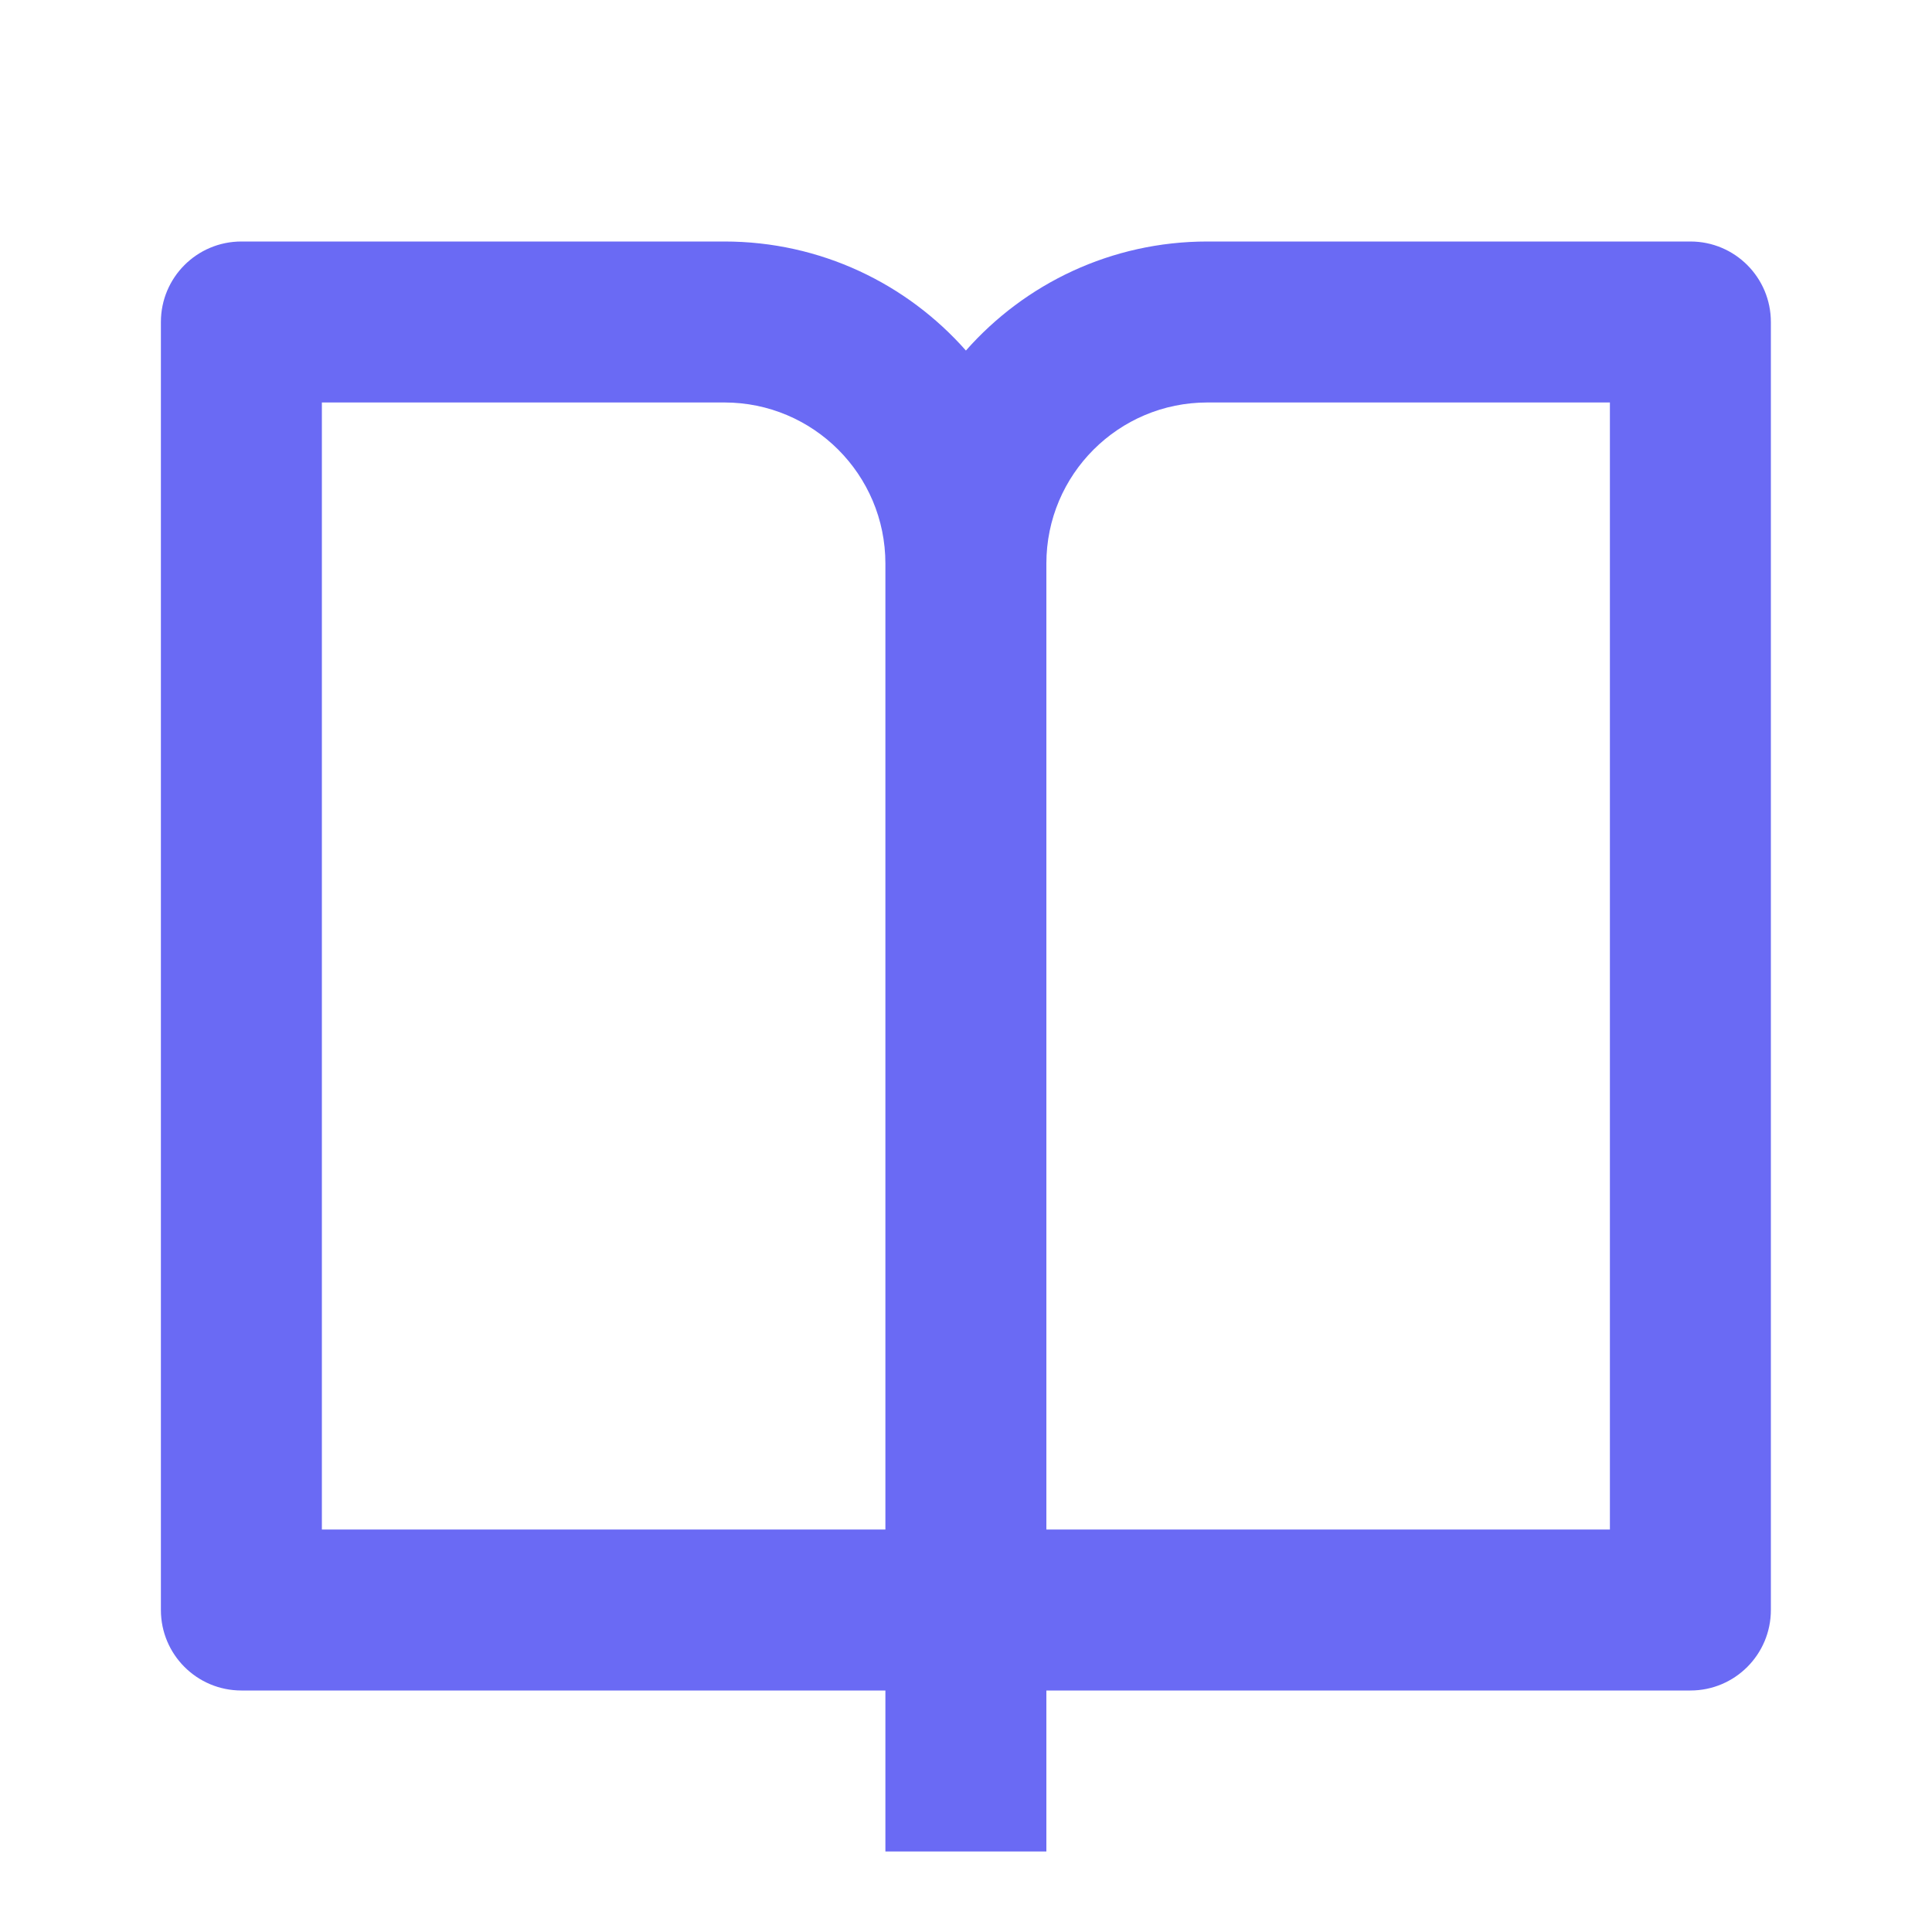
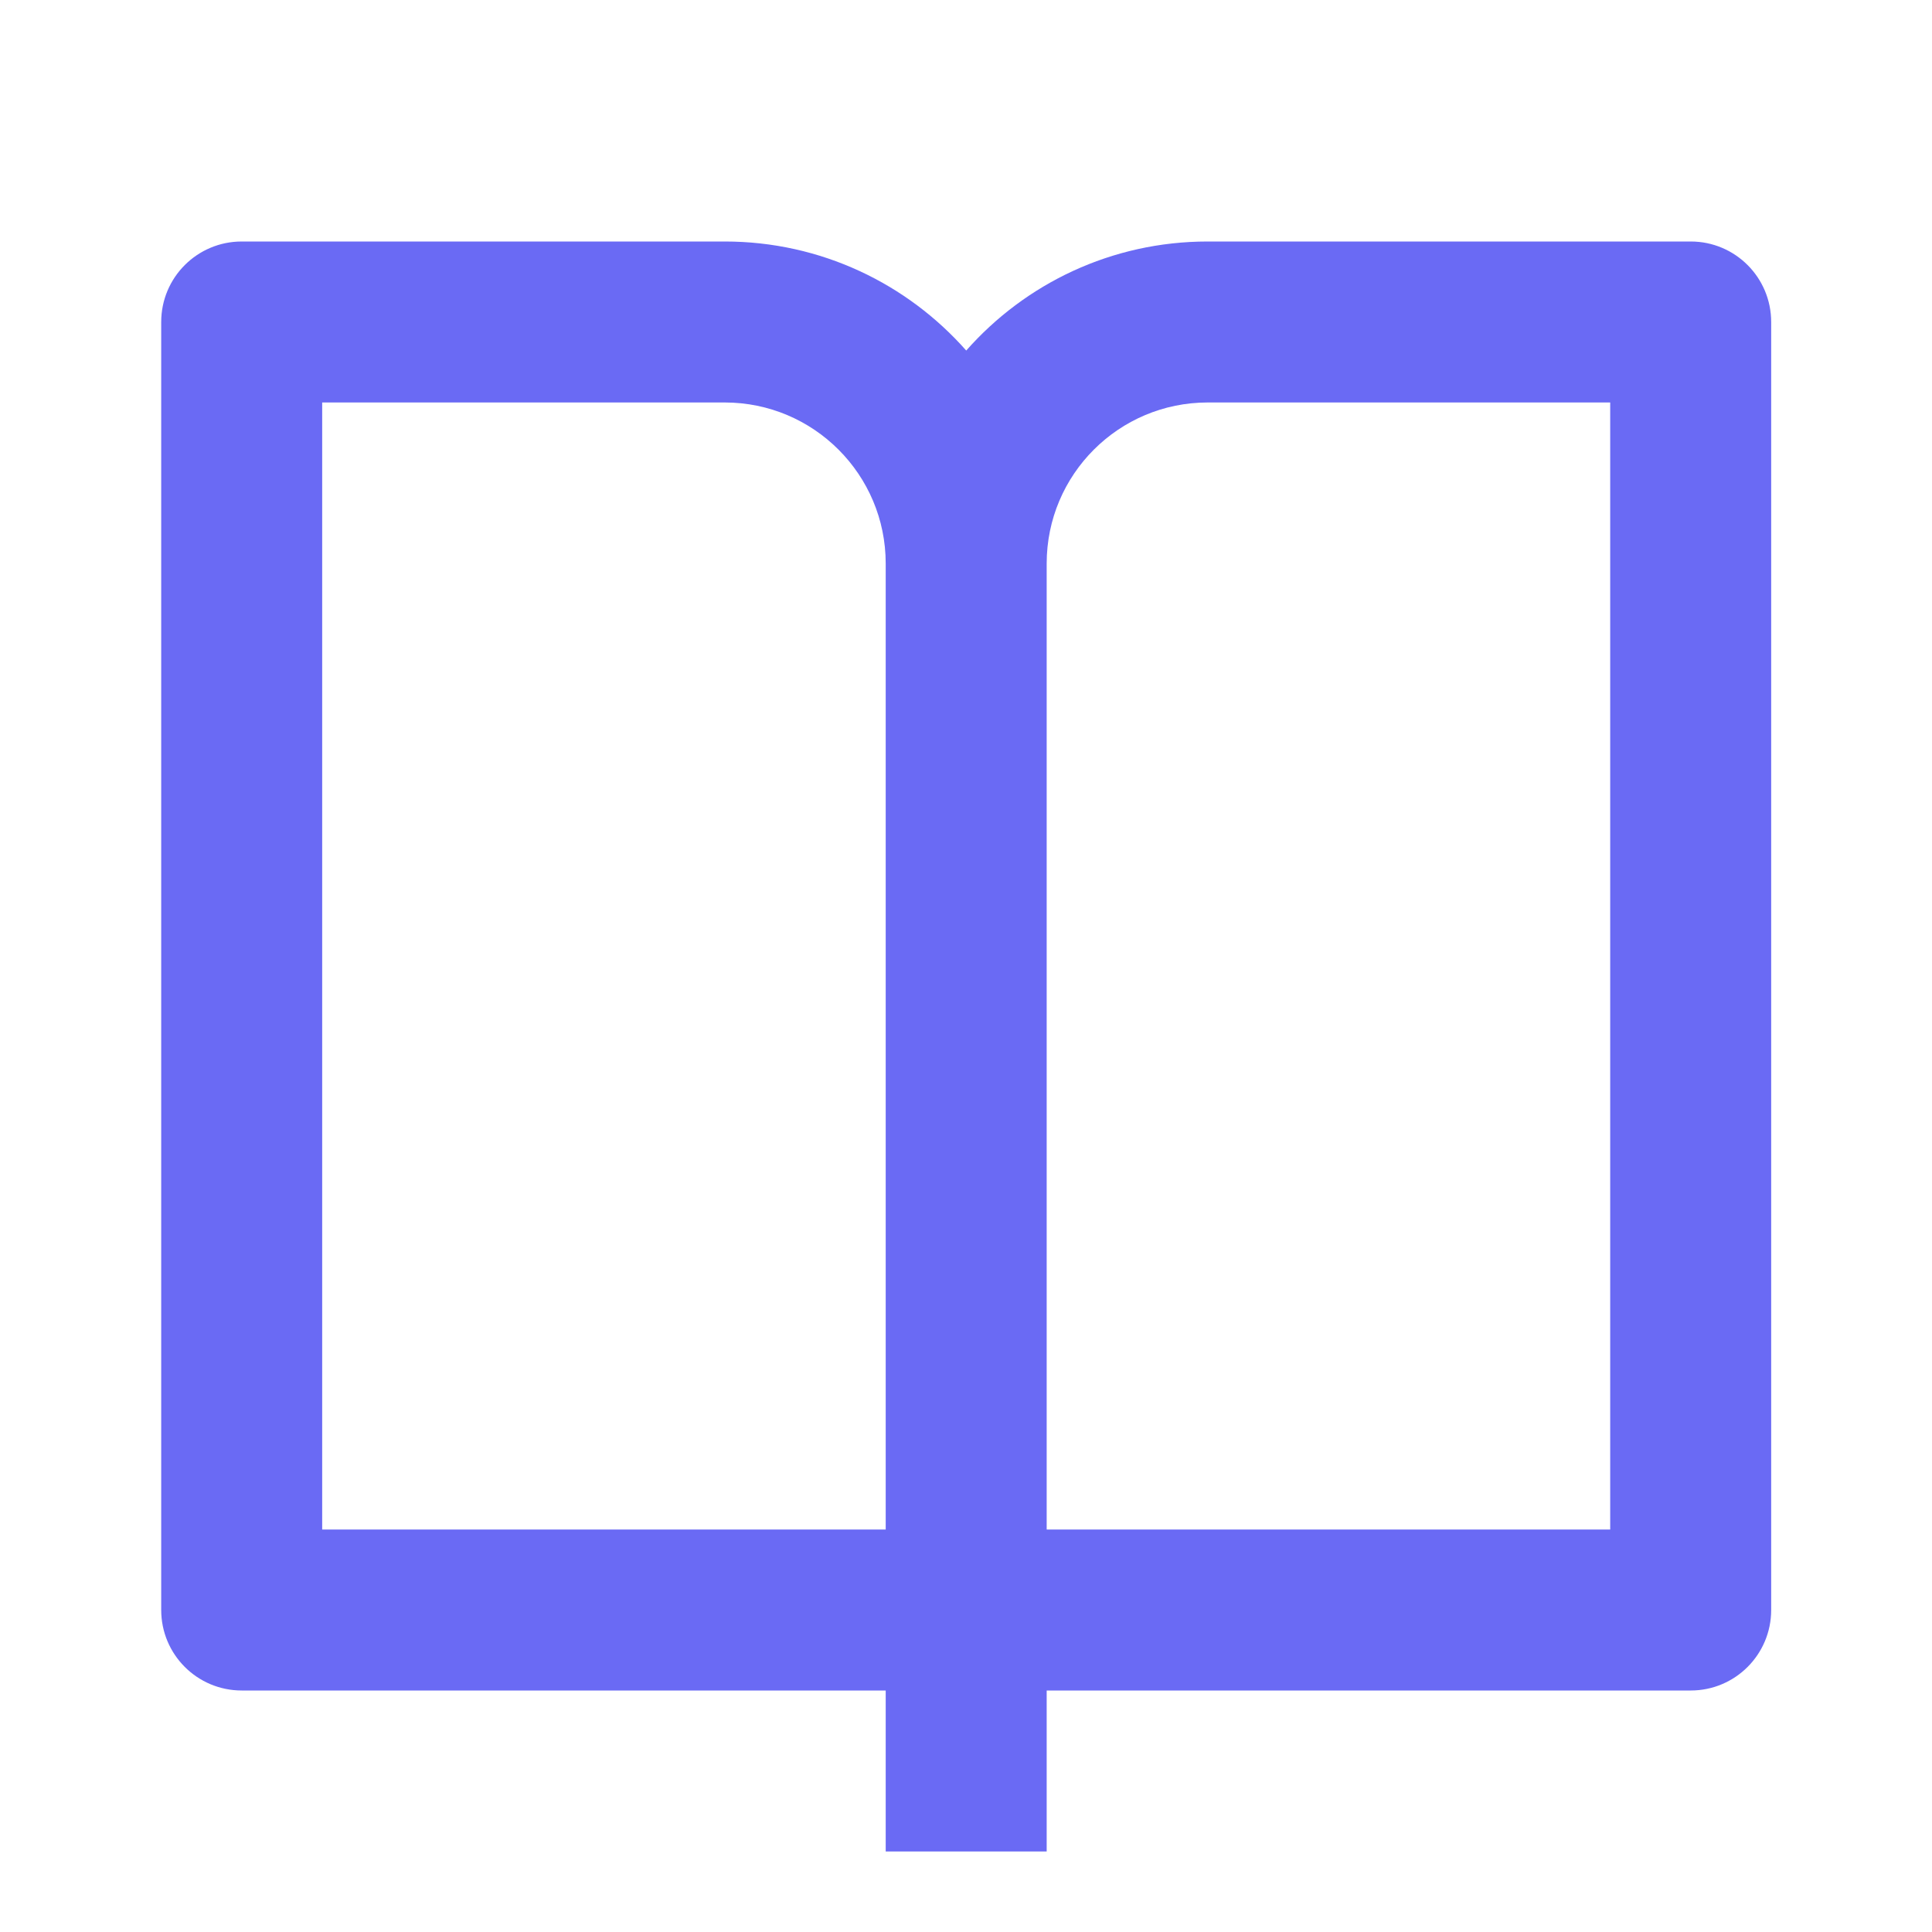
<svg xmlns="http://www.w3.org/2000/svg" width="25" height="25" viewBox="0 0 25 25" fill="none">
-   <path d="M13.54 21.875V23.958H11.457V21.875H3.124C2.548 21.875 2.082 21.409 2.082 20.833V4.167C2.082 3.591 2.548 3.125 3.124 3.125H9.374C10.618 3.125 11.735 3.671 12.499 4.536C13.262 3.671 14.379 3.125 15.624 3.125H21.874C22.449 3.125 22.915 3.591 22.915 4.167V20.833C22.915 21.409 22.449 21.875 21.874 21.875H13.54ZM20.832 19.792V5.208H15.624C14.473 5.208 13.54 6.141 13.54 7.292V19.792H20.832ZM11.457 19.792V7.292C11.457 6.141 10.524 5.208 9.374 5.208H4.165V19.792H11.457Z" fill="#6A6AF4" />
+   <path d="M13.544 21.875V23.958H11.461V21.875H3.128C2.552 21.875 2.086 21.409 2.086 20.833V4.167C2.086 3.591 2.552 3.125 3.128 3.125H9.378C10.622 3.125 11.739 3.671 12.503 4.536C13.266 3.671 14.383 3.125 15.628 3.125H21.878C22.453 3.125 22.919 3.591 22.919 4.167V20.833C22.919 21.409 22.453 21.875 21.878 21.875H13.544ZM20.836 19.792V5.208H15.628C14.477 5.208 13.544 6.141 13.544 7.292V19.792H20.836ZM11.461 19.792V7.292C11.461 6.141 10.528 5.208 9.378 5.208H4.169V19.792H11.461Z" fill="#6A6AF4" />
</svg>
